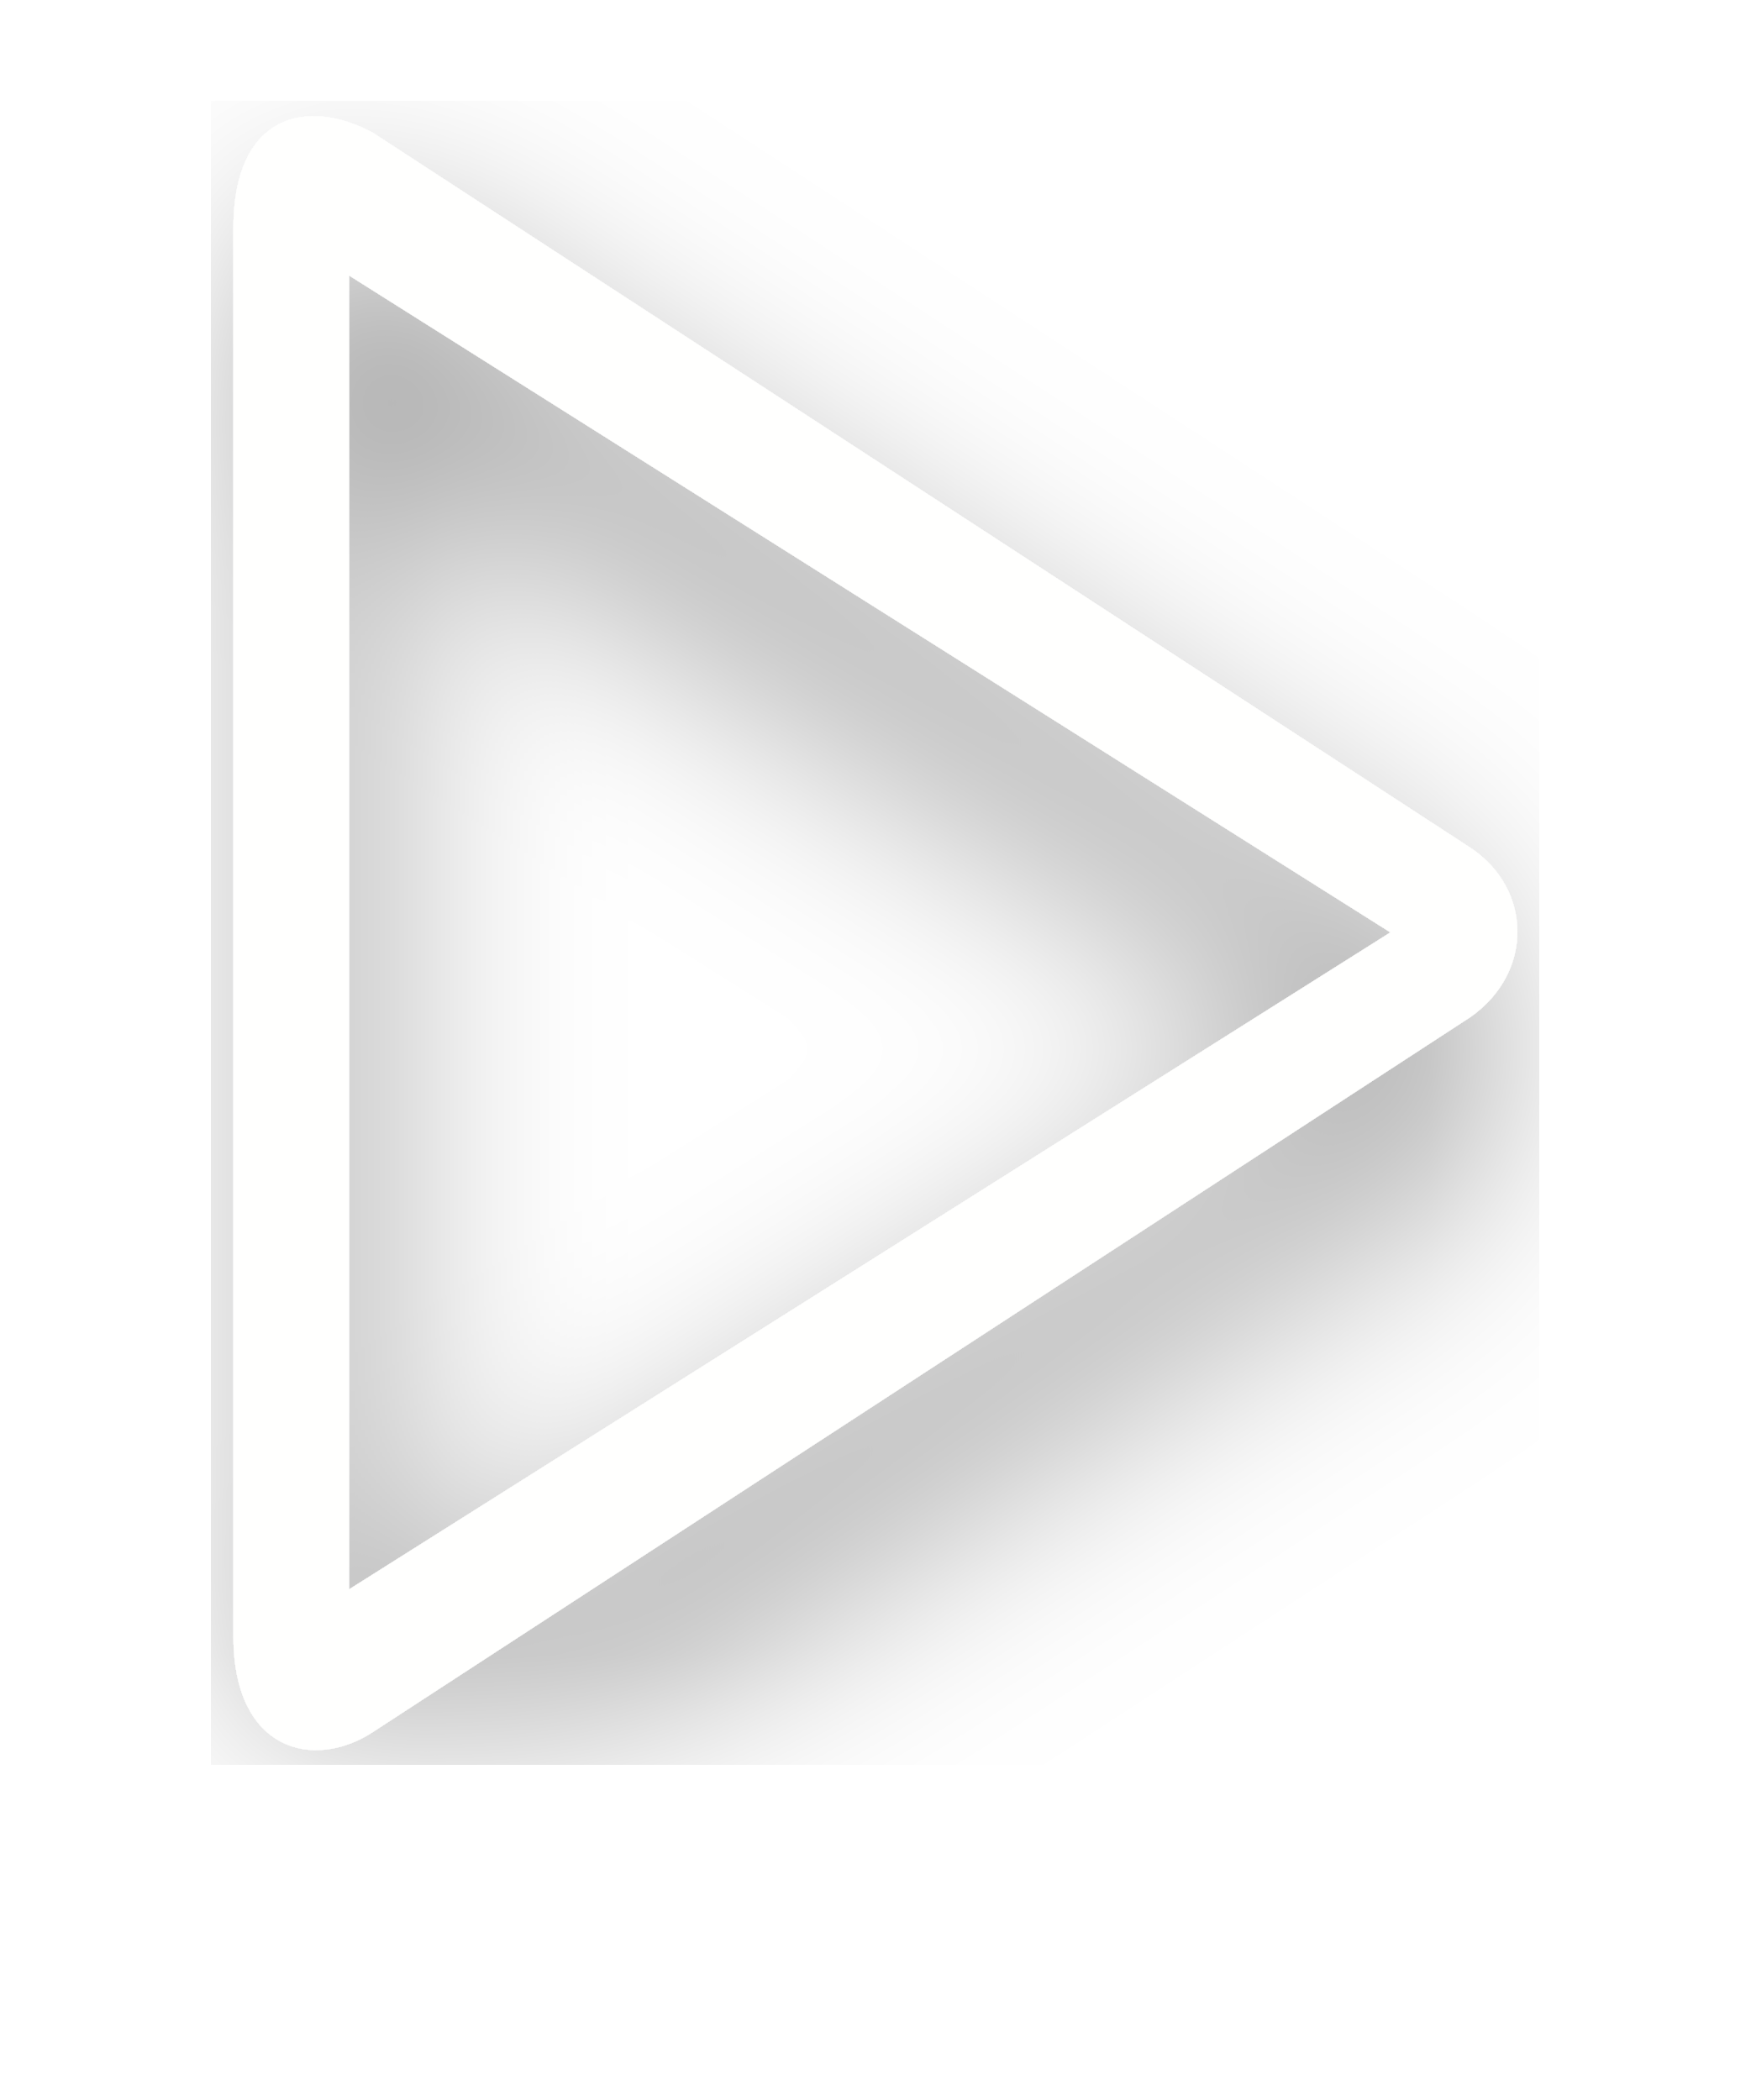
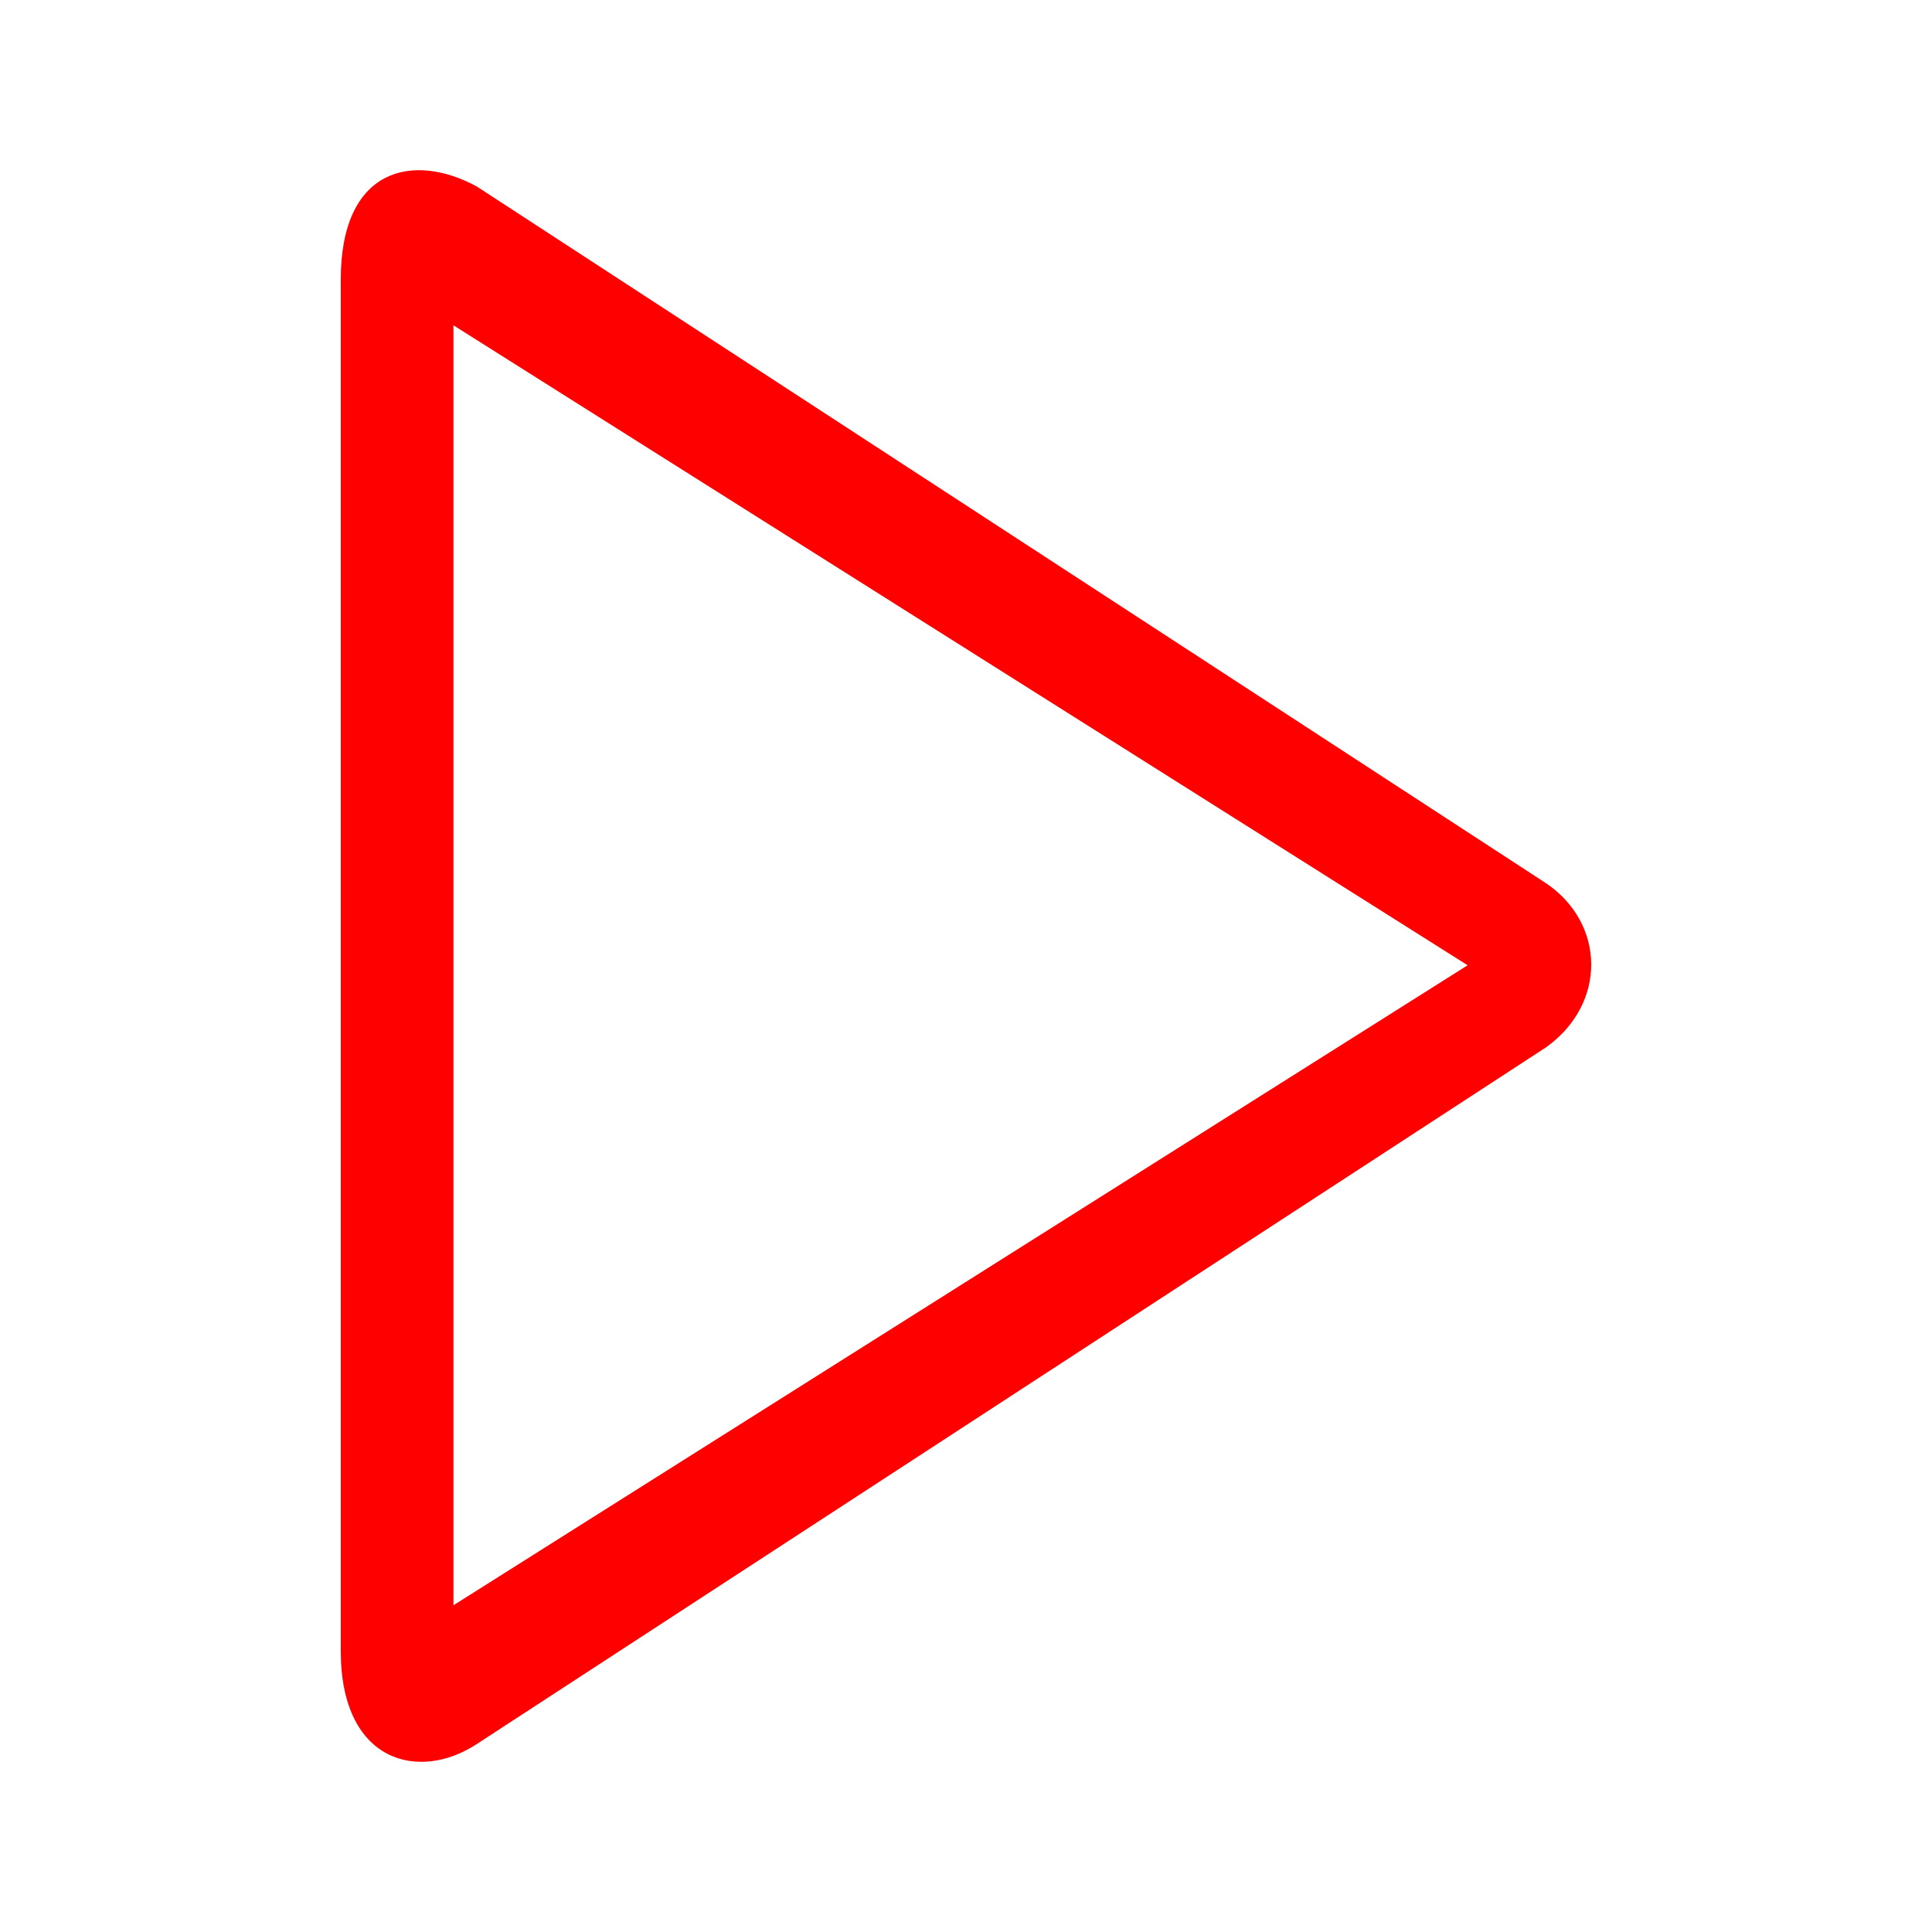
- <svg xmlns="http://www.w3.org/2000/svg" width="30px" height="36px" viewBox="0 0 30 36" version="1.1">
-   <defs>
-     <filter x="-1.7%" y="-0.9%" width="103.4%" height="101.8%" filterUnits="objectBoundingBox" id="filter-1">
-       <feOffset dx="0" dy="2" in="SourceAlpha" result="shadowOffsetOuter1" />
-       <feGaussianBlur stdDeviation="2" in="shadowOffsetOuter1" result="shadowBlurOuter1" />
-       <feColorMatrix values="0 0 0 0 0   0 0 0 0 0   0 0 0 0 0  0 0 0 0.5 0" type="matrix" in="shadowBlurOuter1" result="shadowMatrixOuter1" />
-       <feMerge>
-         <feMergeNode in="shadowMatrixOuter1" />
-         <feMergeNode in="SourceGraphic" />
-       </feMerge>
-     </filter>
-   </defs>
-   <g id="Page-1" stroke="none" stroke-width="1" fill="none" fill-rule="evenodd">
-     <g id="Icon-Set" filter="url(#filter-1)" transform="translate(-413, -567)" fill="#FFFFFE">
-       <path d="M418.983,594.247 L418.983,571.722 L436.831,582.984 L418.983,594.247 L418.983,594.247 Z M438.204,581.536 L419.394,569.279 C418.278,568.672 417,568.943 417,570.917 L417,595.052 C417,597.012 418.371,597.361 419.394,596.689 L438.204,584.433 C439.288,583.665 439.258,582.242 438.204,581.536 L438.204,581.536 Z" id="Fill-126" />
+ <svg xmlns="http://www.w3.org/2000/svg" width="36" height="36" version="1.1" viewBox="-2 -1 34 34">
+   <g fill="none" fill-rule="evenodd">
+     <g transform="translate(-413,-567)" fill="#f00">
+       <path d="m418.98 594.25v-22.525l17.848 11.262zm19.221-12.711-18.81-12.257c-1.116-0.607-2.394-0.336-2.394 1.638v24.135c0 1.96 1.371 2.309 2.394 1.637l18.81-12.256c1.084-0.768 1.054-2.191 0-2.897z" />
    </g>
  </g>
</svg>
